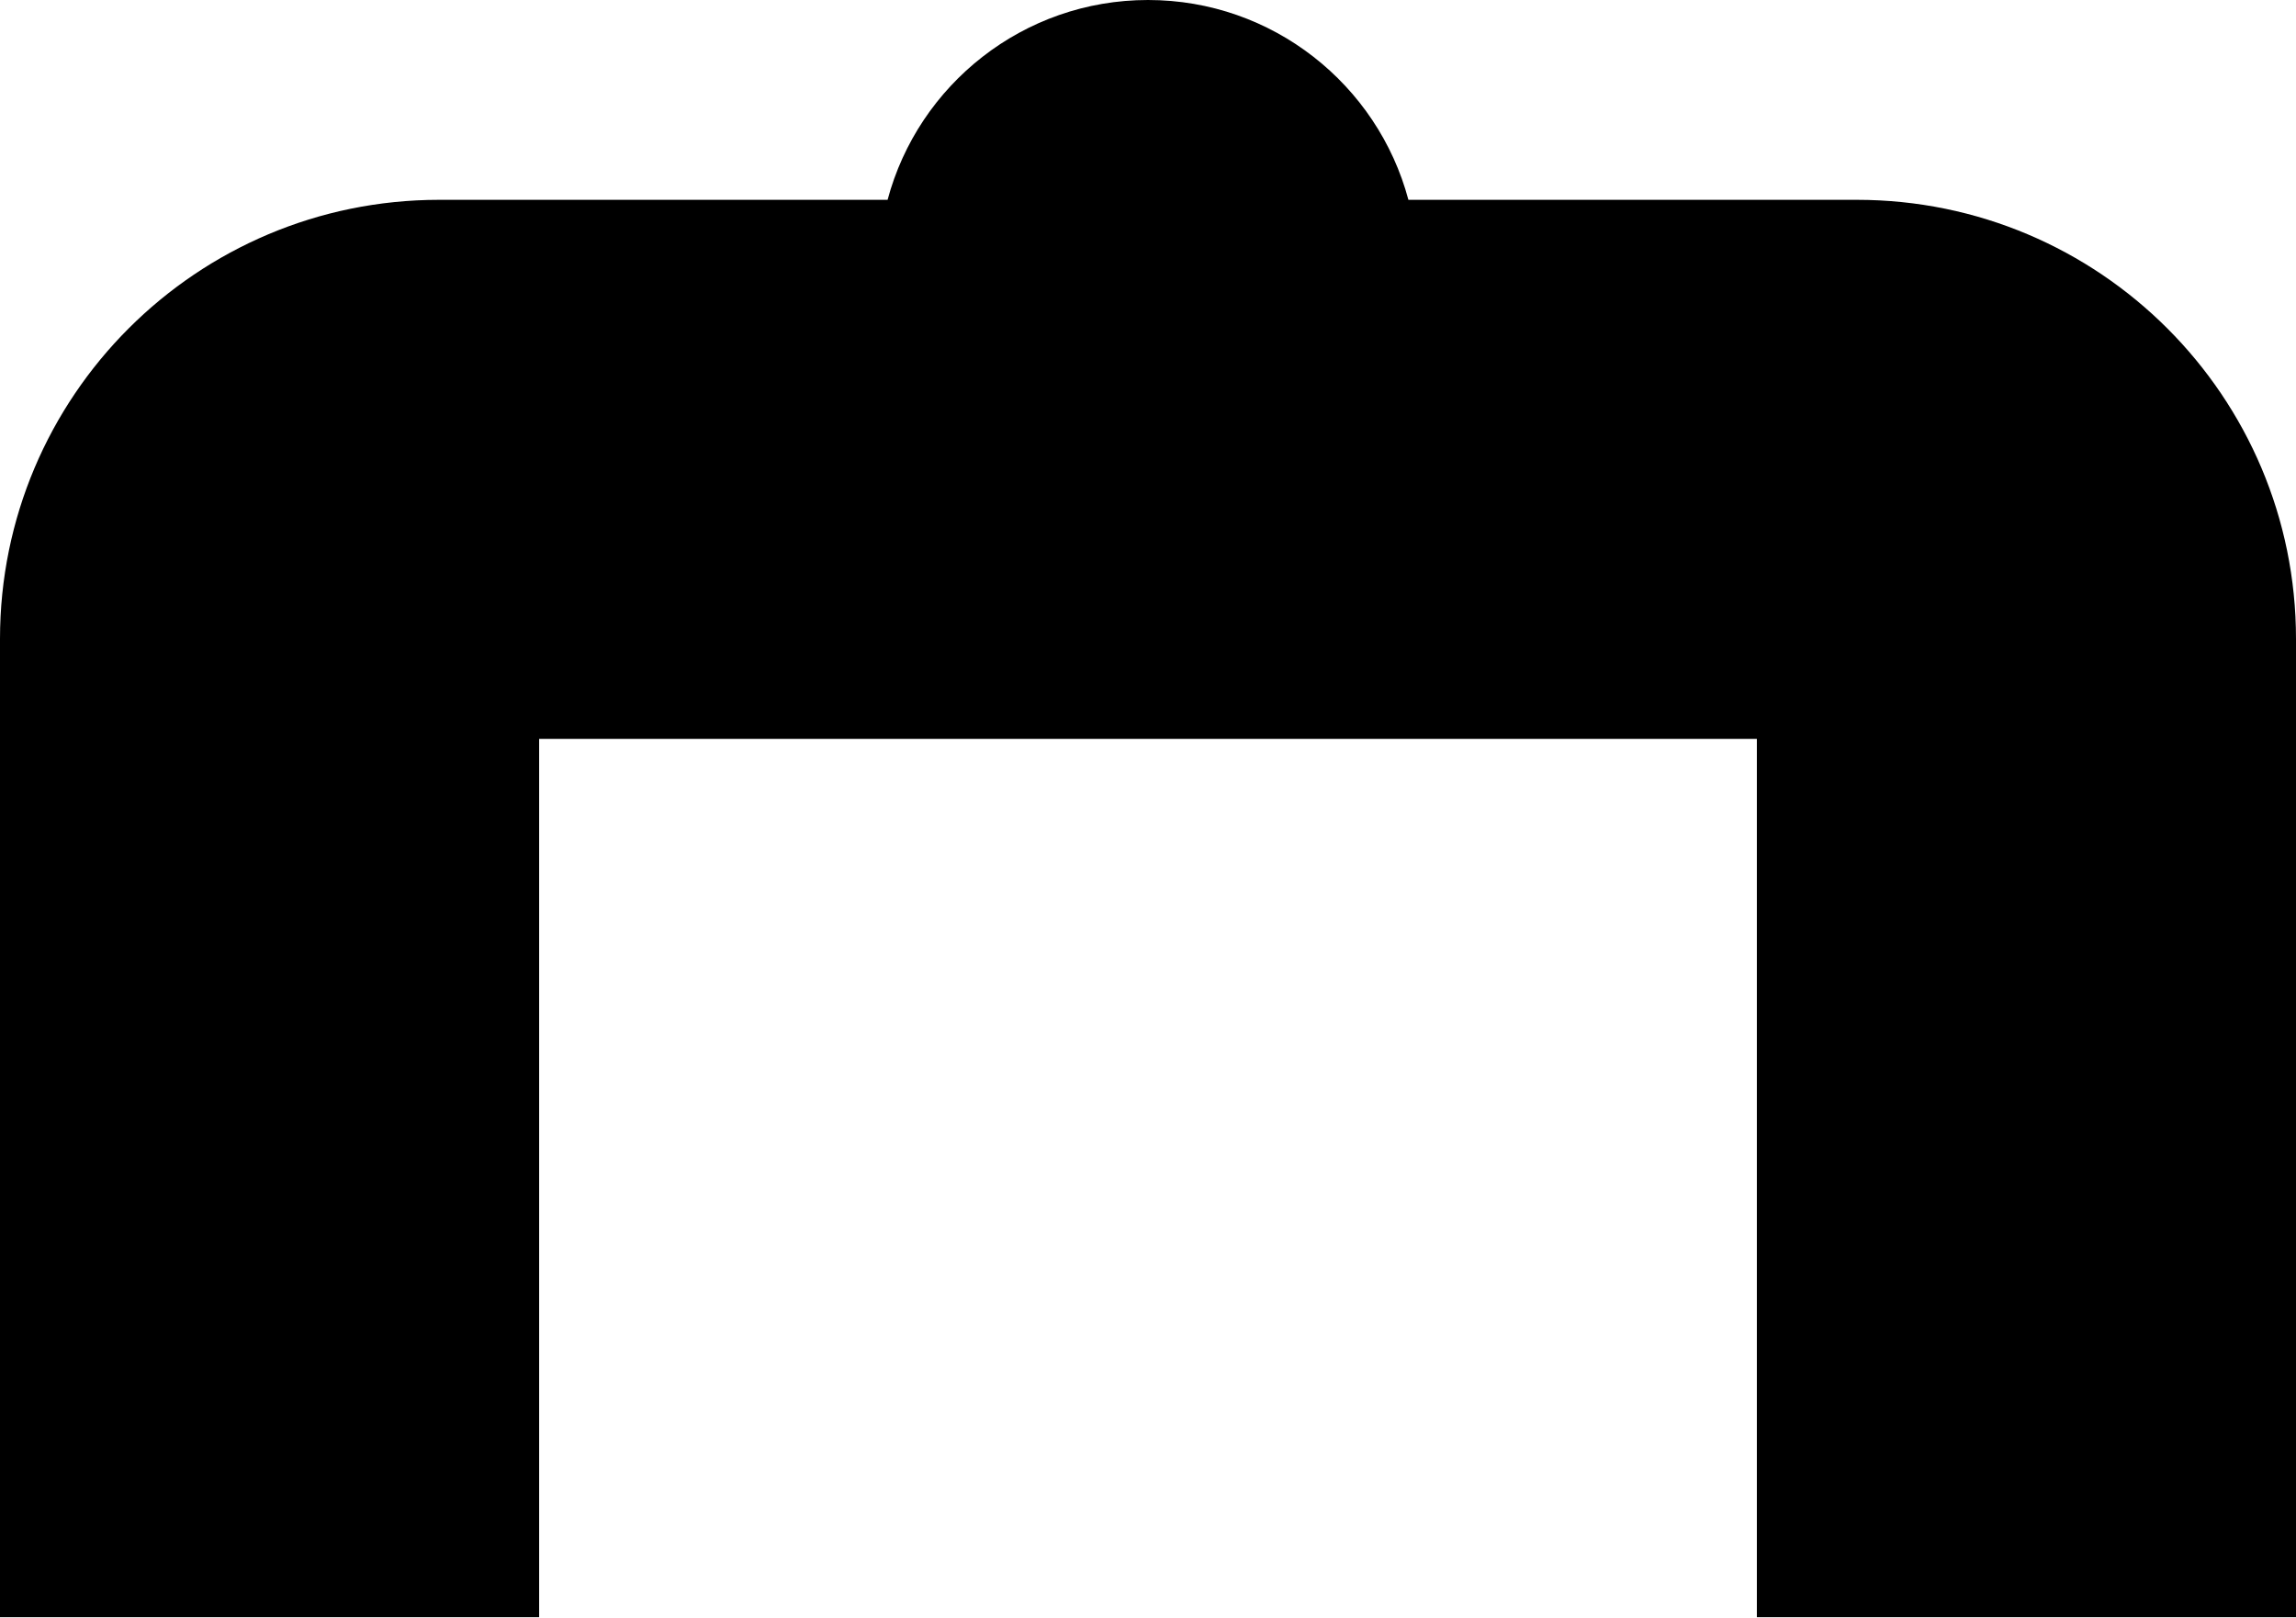
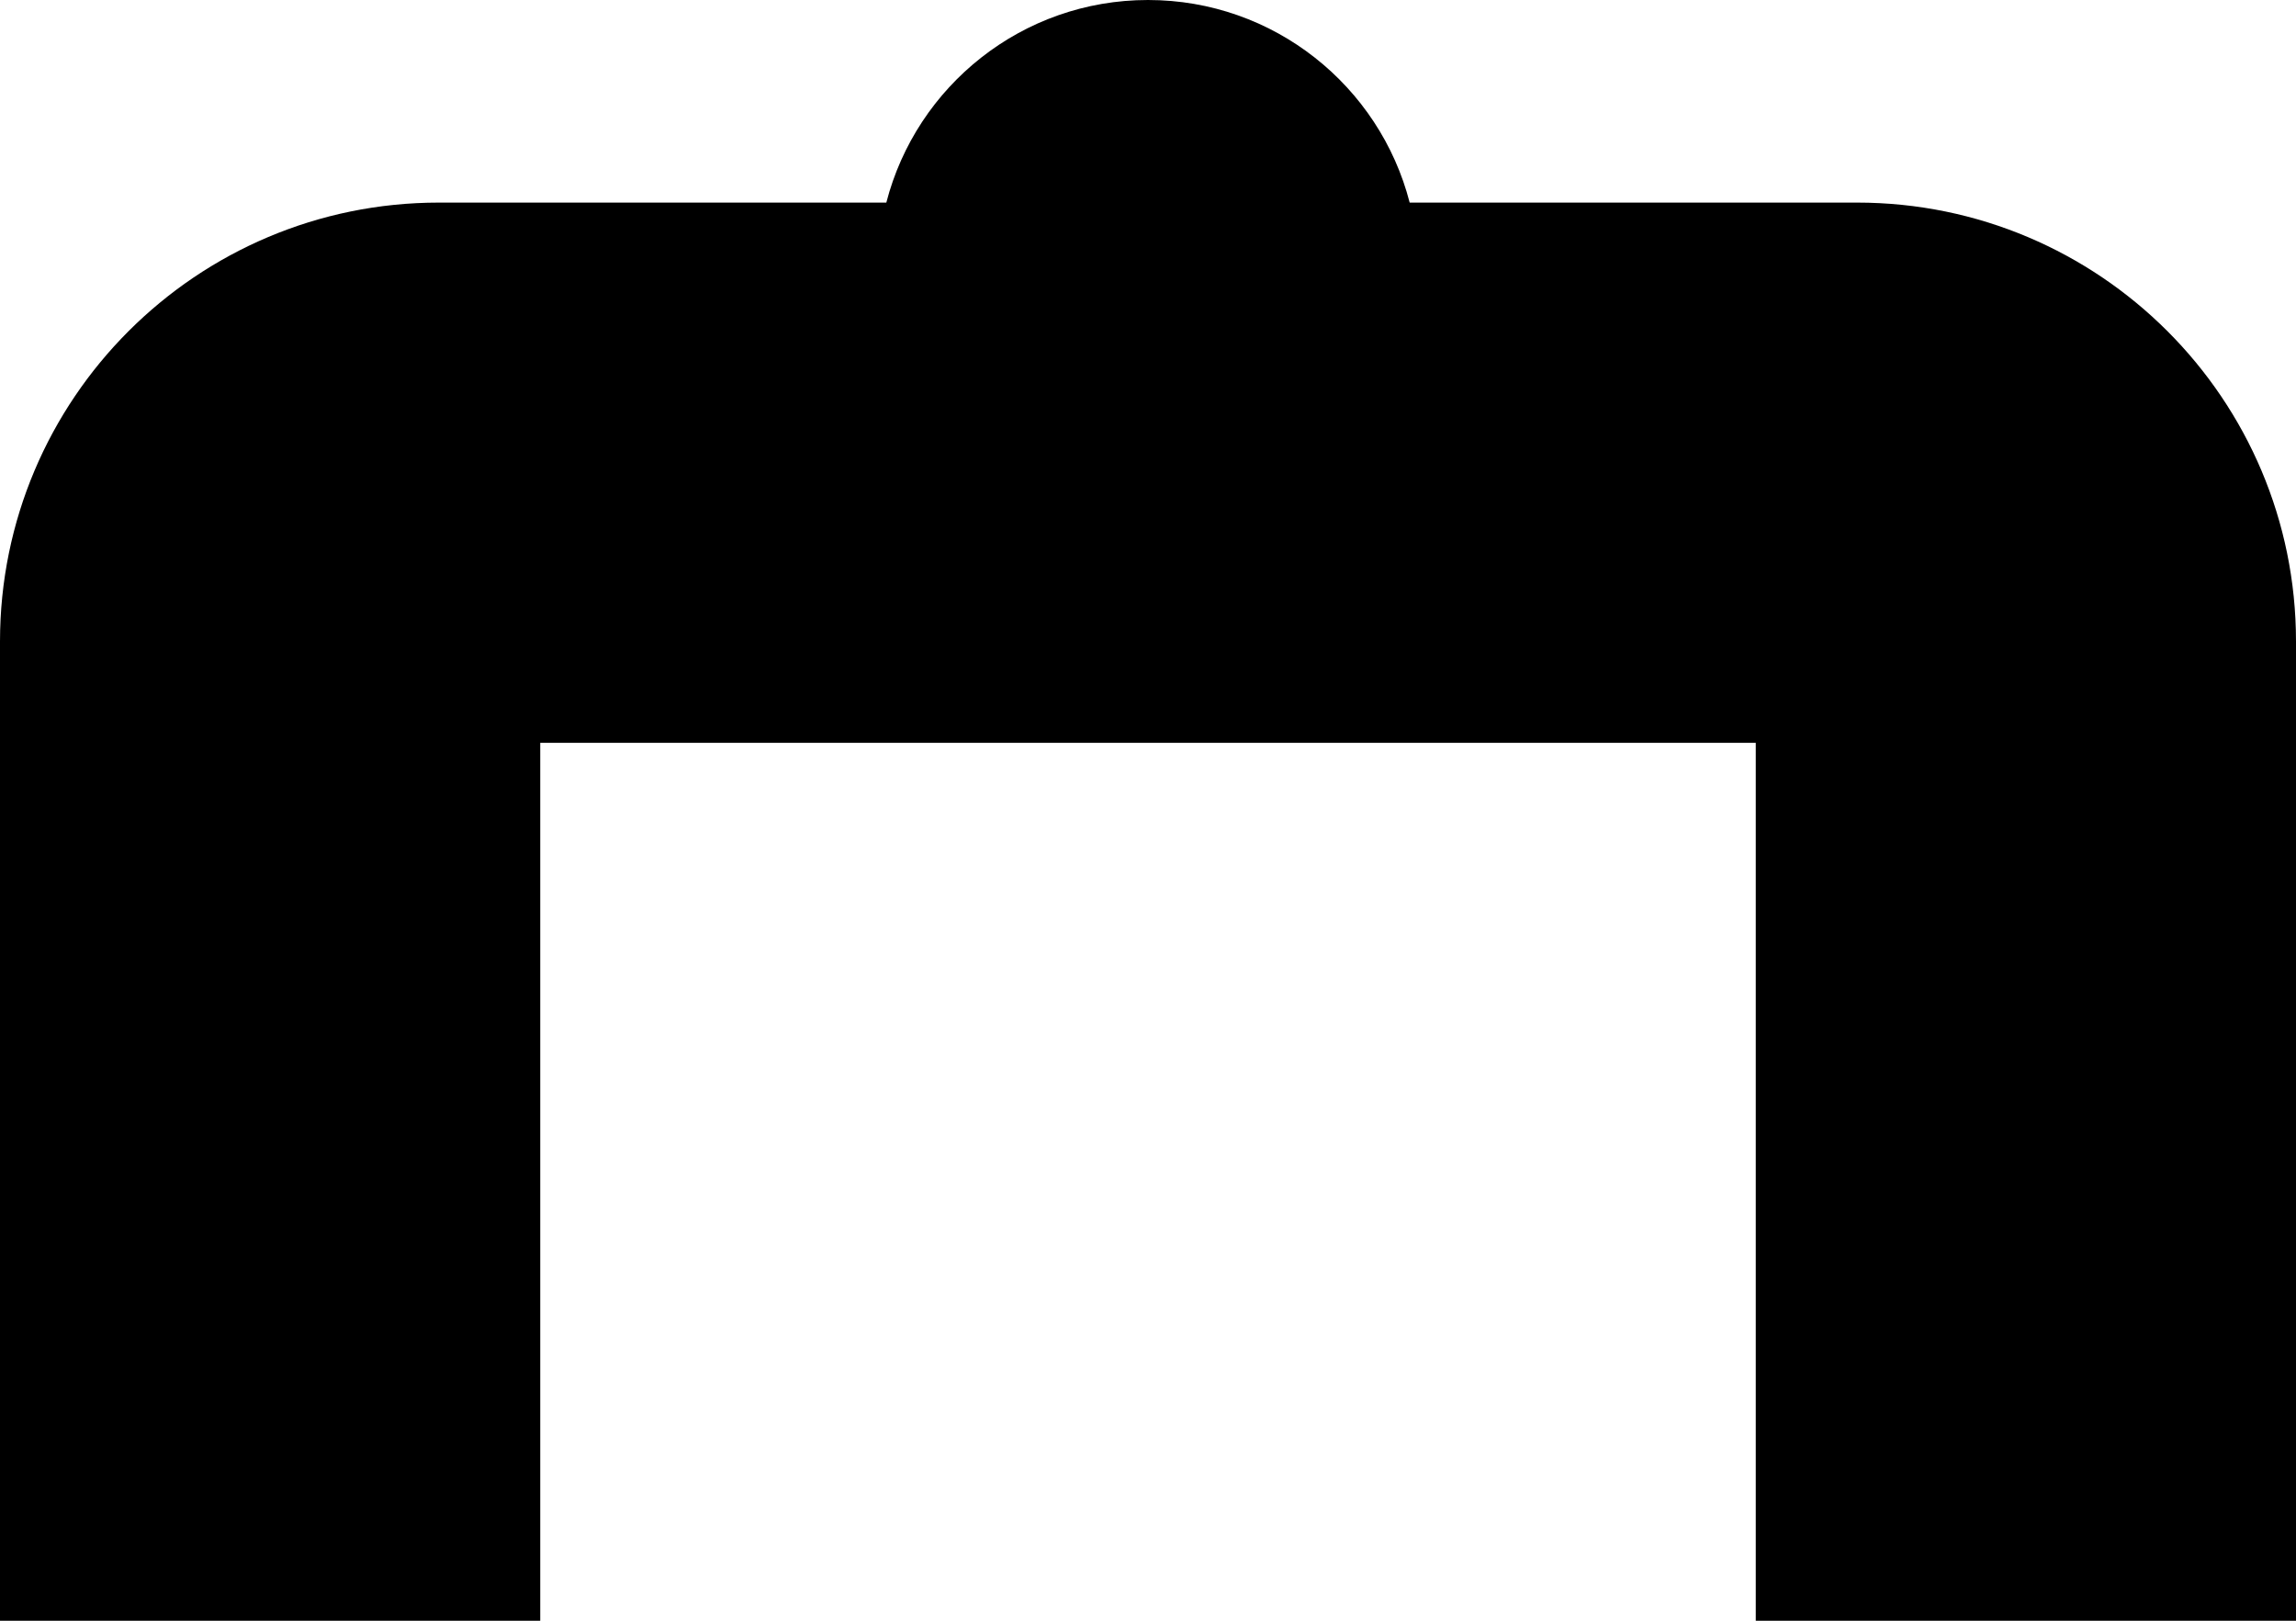
- <svg xmlns="http://www.w3.org/2000/svg" width="135.34" height="95.34" viewBox="0 0 135.34 95.34">
-   <path fill="#000000" fill-rule="evenodd" d="M67.67 0C75.02 0 81.21 5 83.02 11.78L109.45 11.78C123.75 11.78 135.34 23.37 135.34 37.67L135.34 95.34L103.56 95.34L103.56 43.56L31.78 43.56L31.78 95.34L0 95.34L0 37.67C0 23.37 11.59 11.78 25.89 11.78L52.32 11.78C54.13 5 60.32 0 67.67 0Z" />
+ <svg xmlns="http://www.w3.org/2000/svg" width="136" height="96" viewBox="0 0 136 96">
+   <path fill="#000000" fill-rule="evenodd" d="M68 0C75.46 0 81.72 5.1 83.5 12L110 12C124.36 12 136 23.64 136 38L136 96L104 96L104 44L32 44L32 96L0 96L0 38C0 23.64 11.64 12 26 12L52.5 12C54.28 5.1 60.54 0 68 0Z" />
</svg>
